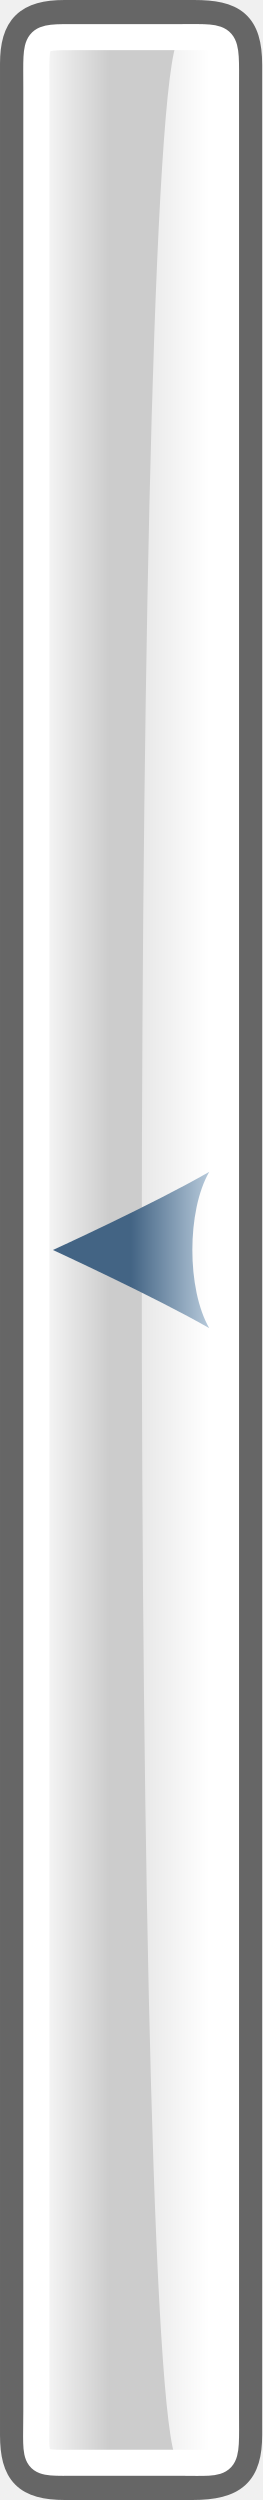
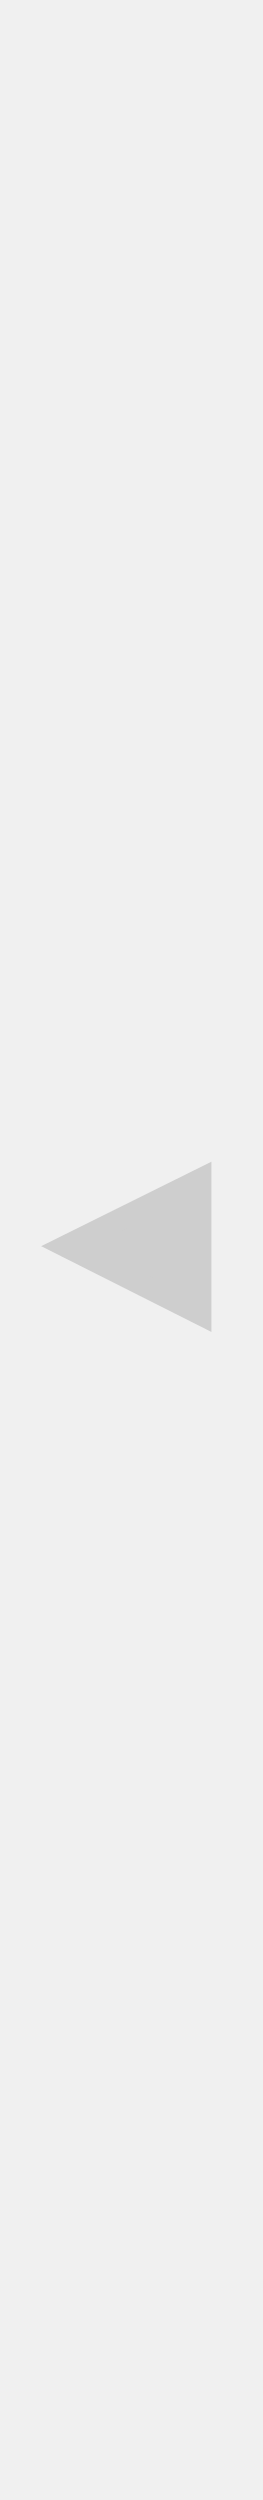
<svg xmlns="http://www.w3.org/2000/svg" xmlns:xlink="http://www.w3.org/1999/xlink" width="10.063" height="95.959" id="svg2194" version="1.0">
  <defs id="defs2196">
    <linearGradient id="linearGradient8253">
      <stop style="stop-color:#436484;stop-opacity:1;" offset="0" id="stop8255" />
      <stop style="stop-color:#b6c9da;stop-opacity:1;" offset="1" id="stop8257" />
    </linearGradient>
-     <linearGradient xlink:href="#linearGradient8253" id="linearGradient8287" gradientUnits="userSpaceOnUse" x1="5" y1="48" x2="2" y2="48" gradientTransform="matrix(-1,0,0,1,49.96836,7.000002e-8)" />
    <linearGradient id="linearGradient6338">
      <stop id="stop6340" offset="0" style="stop-color:white;stop-opacity:1;" />
      <stop id="stop6342" offset="1" style="stop-color:white;stop-opacity:0;" />
    </linearGradient>
-     <linearGradient xlink:href="#linearGradient6338" id="linearGradient8282" gradientUnits="userSpaceOnUse" gradientTransform="translate(0,3.683576e-3)" x1="8.086" y1="48.055" x2="2.397" y2="48.055" />
    <linearGradient id="linearGradient5443">
      <stop style="stop-color:#ccc;stop-opacity:1;" offset="0" id="stop5445" />
      <stop style="stop-color:white;stop-opacity:1;" offset="1" id="stop5447" />
    </linearGradient>
-     <linearGradient xlink:href="#linearGradient5443" id="linearGradient8280" gradientUnits="userSpaceOnUse" gradientTransform="matrix(0,-2.019734,0.192774,0,0.439916,96.53186)" x1="21.171" y1="19.673" x2="21.171" y2="4.388" />
+     <linearGradient y2="17.364" x2="-14.962" y1="-4.586" x1="-14.962" gradientTransform="matrix(-1.164674,0,0,1.16349,5.329595,6.656888)" gradientUnits="userSpaceOnUse" id="linearGradient3440" xlink:href="#linearGradient27330" />
+     <linearGradient id="linearGradient5735">
+       <stop style="stop-color:#ffffff;stop-opacity:1;" offset="0" id="stop5737" />
+       <stop style="stop-color:#ffffff;stop-opacity:0;" offset="1" id="stop5739" />
+     </linearGradient>
+     <linearGradient id="linearGradient30034">
+       <stop style="stop-color:white;stop-opacity:1;" offset="0" id="stop30036" />
+       <stop style="stop-color:#bbbbbb;stop-opacity:1;" offset="1" id="stop30038" />
+     </linearGradient>
+     <linearGradient id="linearGradient27330">
+       <stop id="stop27332" offset="0" style="stop-color:white;stop-opacity:1;" />
+       <stop id="stop27334" offset="1" style="stop-color:white;stop-opacity:0;" />
+     </linearGradient>
  </defs>
  <g id="layer1" transform="translate(-357.8255,-184.3828)">
-     <g id="g8293" transform="translate(317.8888,184.3622)">
-       <g transform="translate(39.90191,-5.831493e-2)" id="g8270">
-         <path style="fill:url(#linearGradient8280);fill-opacity:1;fill-rule:evenodd;stroke:#666666;stroke-width:1;stroke-linecap:round;stroke-linejoin:round;stroke-miterlimit:4;stroke-dasharray:none;stroke-dashoffset:0;stroke-opacity:1" d="M 0.535,93.538 C 0.535,69.961 0.535,7.586 0.535,2.528 C 0.535,1.106 1.086,0.579 2.508,0.579 C 3.871,0.579 5.909,0.579 7.481,0.579 C 8.983,0.579 9.598,0.973 9.598,2.576 C 9.598,12.105 9.598,84.751 9.598,93.538 C 9.598,95.008 9.055,95.538 7.414,95.538 C 6.584,95.538 3.589,95.538 2.534,95.538 C 1.033,95.538 0.535,95.014 0.535,93.538 z " id="path8272" />
-         <path style="fill:none;fill-opacity:1;fill-rule:evenodd;stroke:#ffffff;stroke-width:1;stroke-linecap:round;stroke-linejoin:round;stroke-miterlimit:4;stroke-dasharray:none;stroke-dashoffset:0;stroke-opacity:1" d="M 1.429,92.648 C 1.429,69.532 1.429,8.374 1.429,3.416 C 1.429,1.446 1.299,1.504 3.014,1.504 C 4.109,1.504 5.746,1.504 7.009,1.504 C 8.823,1.504 8.71,1.388 8.71,3.462 C 8.71,12.805 8.71,84.033 8.71,92.648 C 8.71,94.804 8.845,94.609 6.955,94.609 C 6.288,94.609 3.882,94.609 3.035,94.609 C 1.22,94.609 1.429,94.739 1.429,92.648 z " id="path8274" />
-         <path style="fill:url(#linearGradient8282);fill-opacity:1;fill-rule:evenodd;stroke:none;stroke-width:1;stroke-linecap:round;stroke-linejoin:round;stroke-miterlimit:4;stroke-dasharray:none;stroke-dashoffset:0;stroke-opacity:1" d="M 6.973,1.504 C 8.787,1.504 8.673,1.388 8.673,3.462 C 8.673,12.805 8.673,84.033 8.673,92.648 C 8.673,94.804 8.809,94.609 6.919,94.609 C 4.978,94.609 4.996,1.504 6.973,1.504 z " id="path8276" />
-       </g>
-       <path id="path8278" d="M 47.968,45 C 45.821,46.24 41.968,48 41.968,48 C 41.968,48 45.958,49.839 47.968,51 C 47.103,49.501 47.105,46.495 47.968,45 z " style="color:#000000;fill:url(#linearGradient8287);fill-opacity:1;fill-rule:nonzero;stroke:none;stroke-width:0.762;stroke-linecap:butt;stroke-linejoin:miter;marker:none;marker-start:none;marker-mid:none;marker-end:none;stroke-miterlimit:4;stroke-dasharray:none;stroke-dashoffset:0;stroke-opacity:1;visibility:visible;display:inline;overflow:visible" />
-     </g>
+     <rect style="fill:#75511a;fill-opacity:0;stroke:none;stroke-opacity:1" id="rect2194" width="10.063" height="96.071" x="357.825" y="183.913" />
+     <path id="path23826" d="M 365.507,229.671 L 365.507,234.805 L 360.373,232.218 L 365.507,229.671 z " style="fill:#cecece;fill-opacity:1;stroke:#cecece;stroke-width:0.866;stroke-opacity:1" />
  </g>
</svg>
